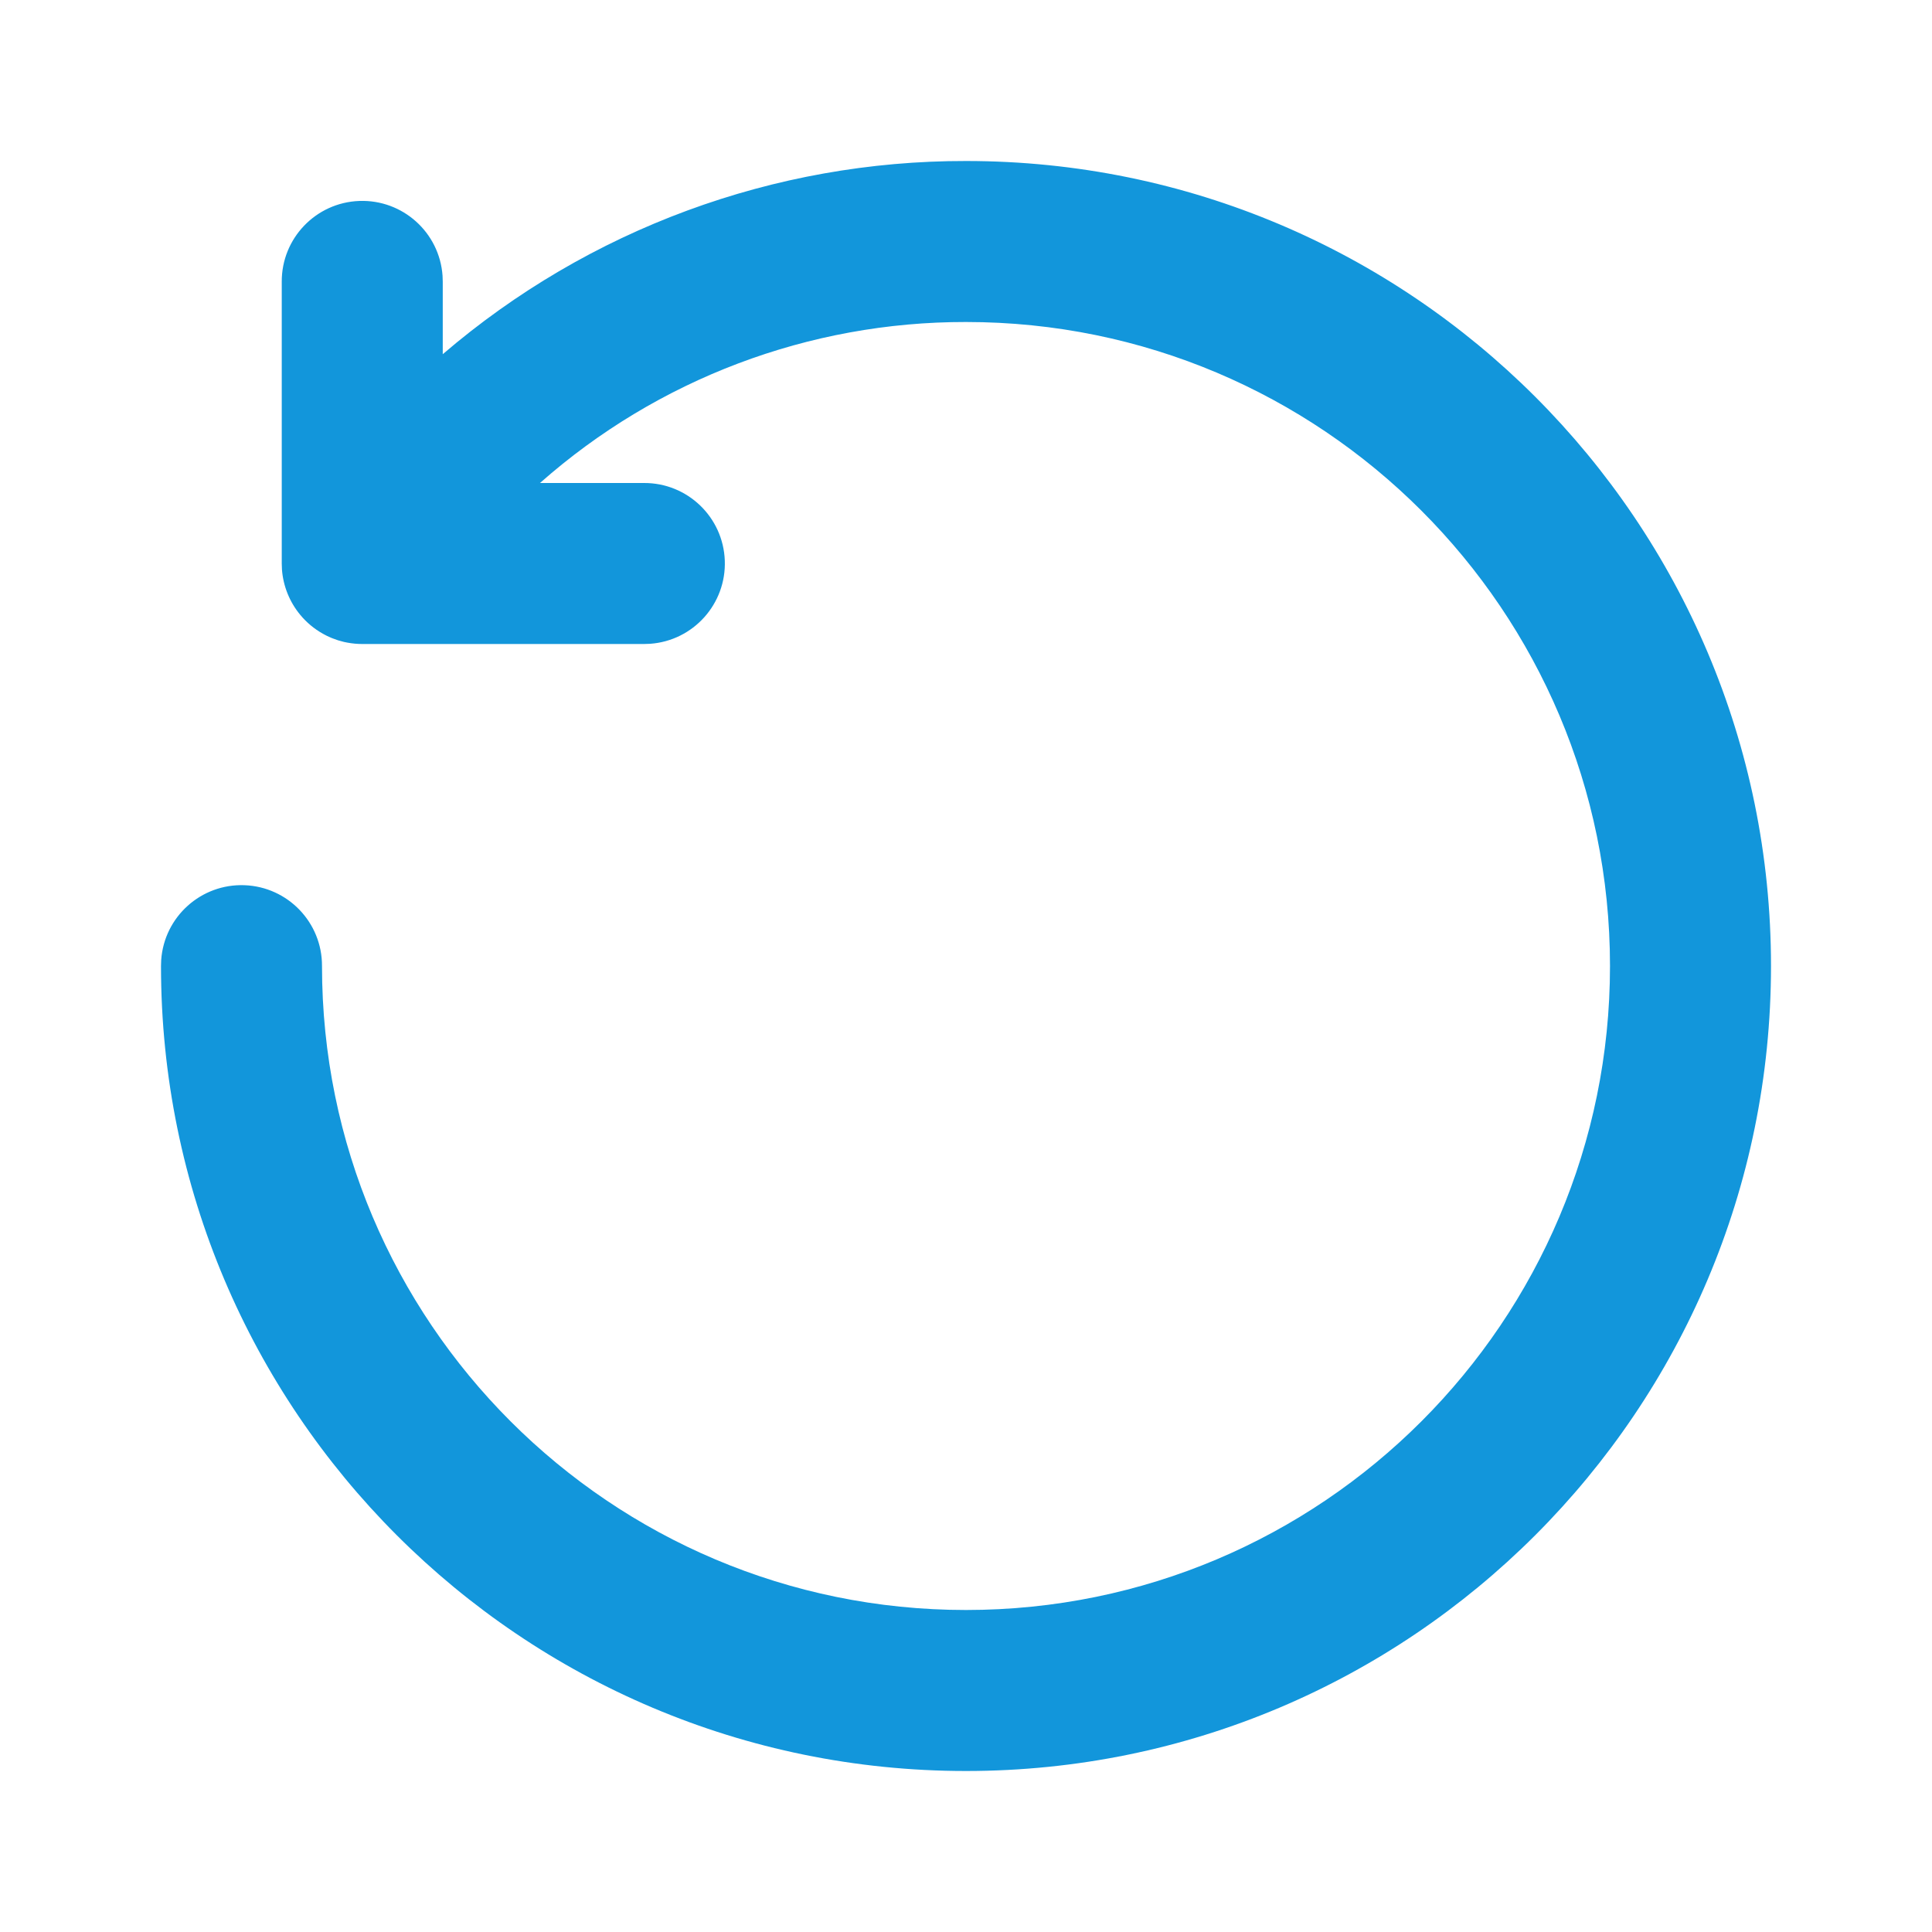
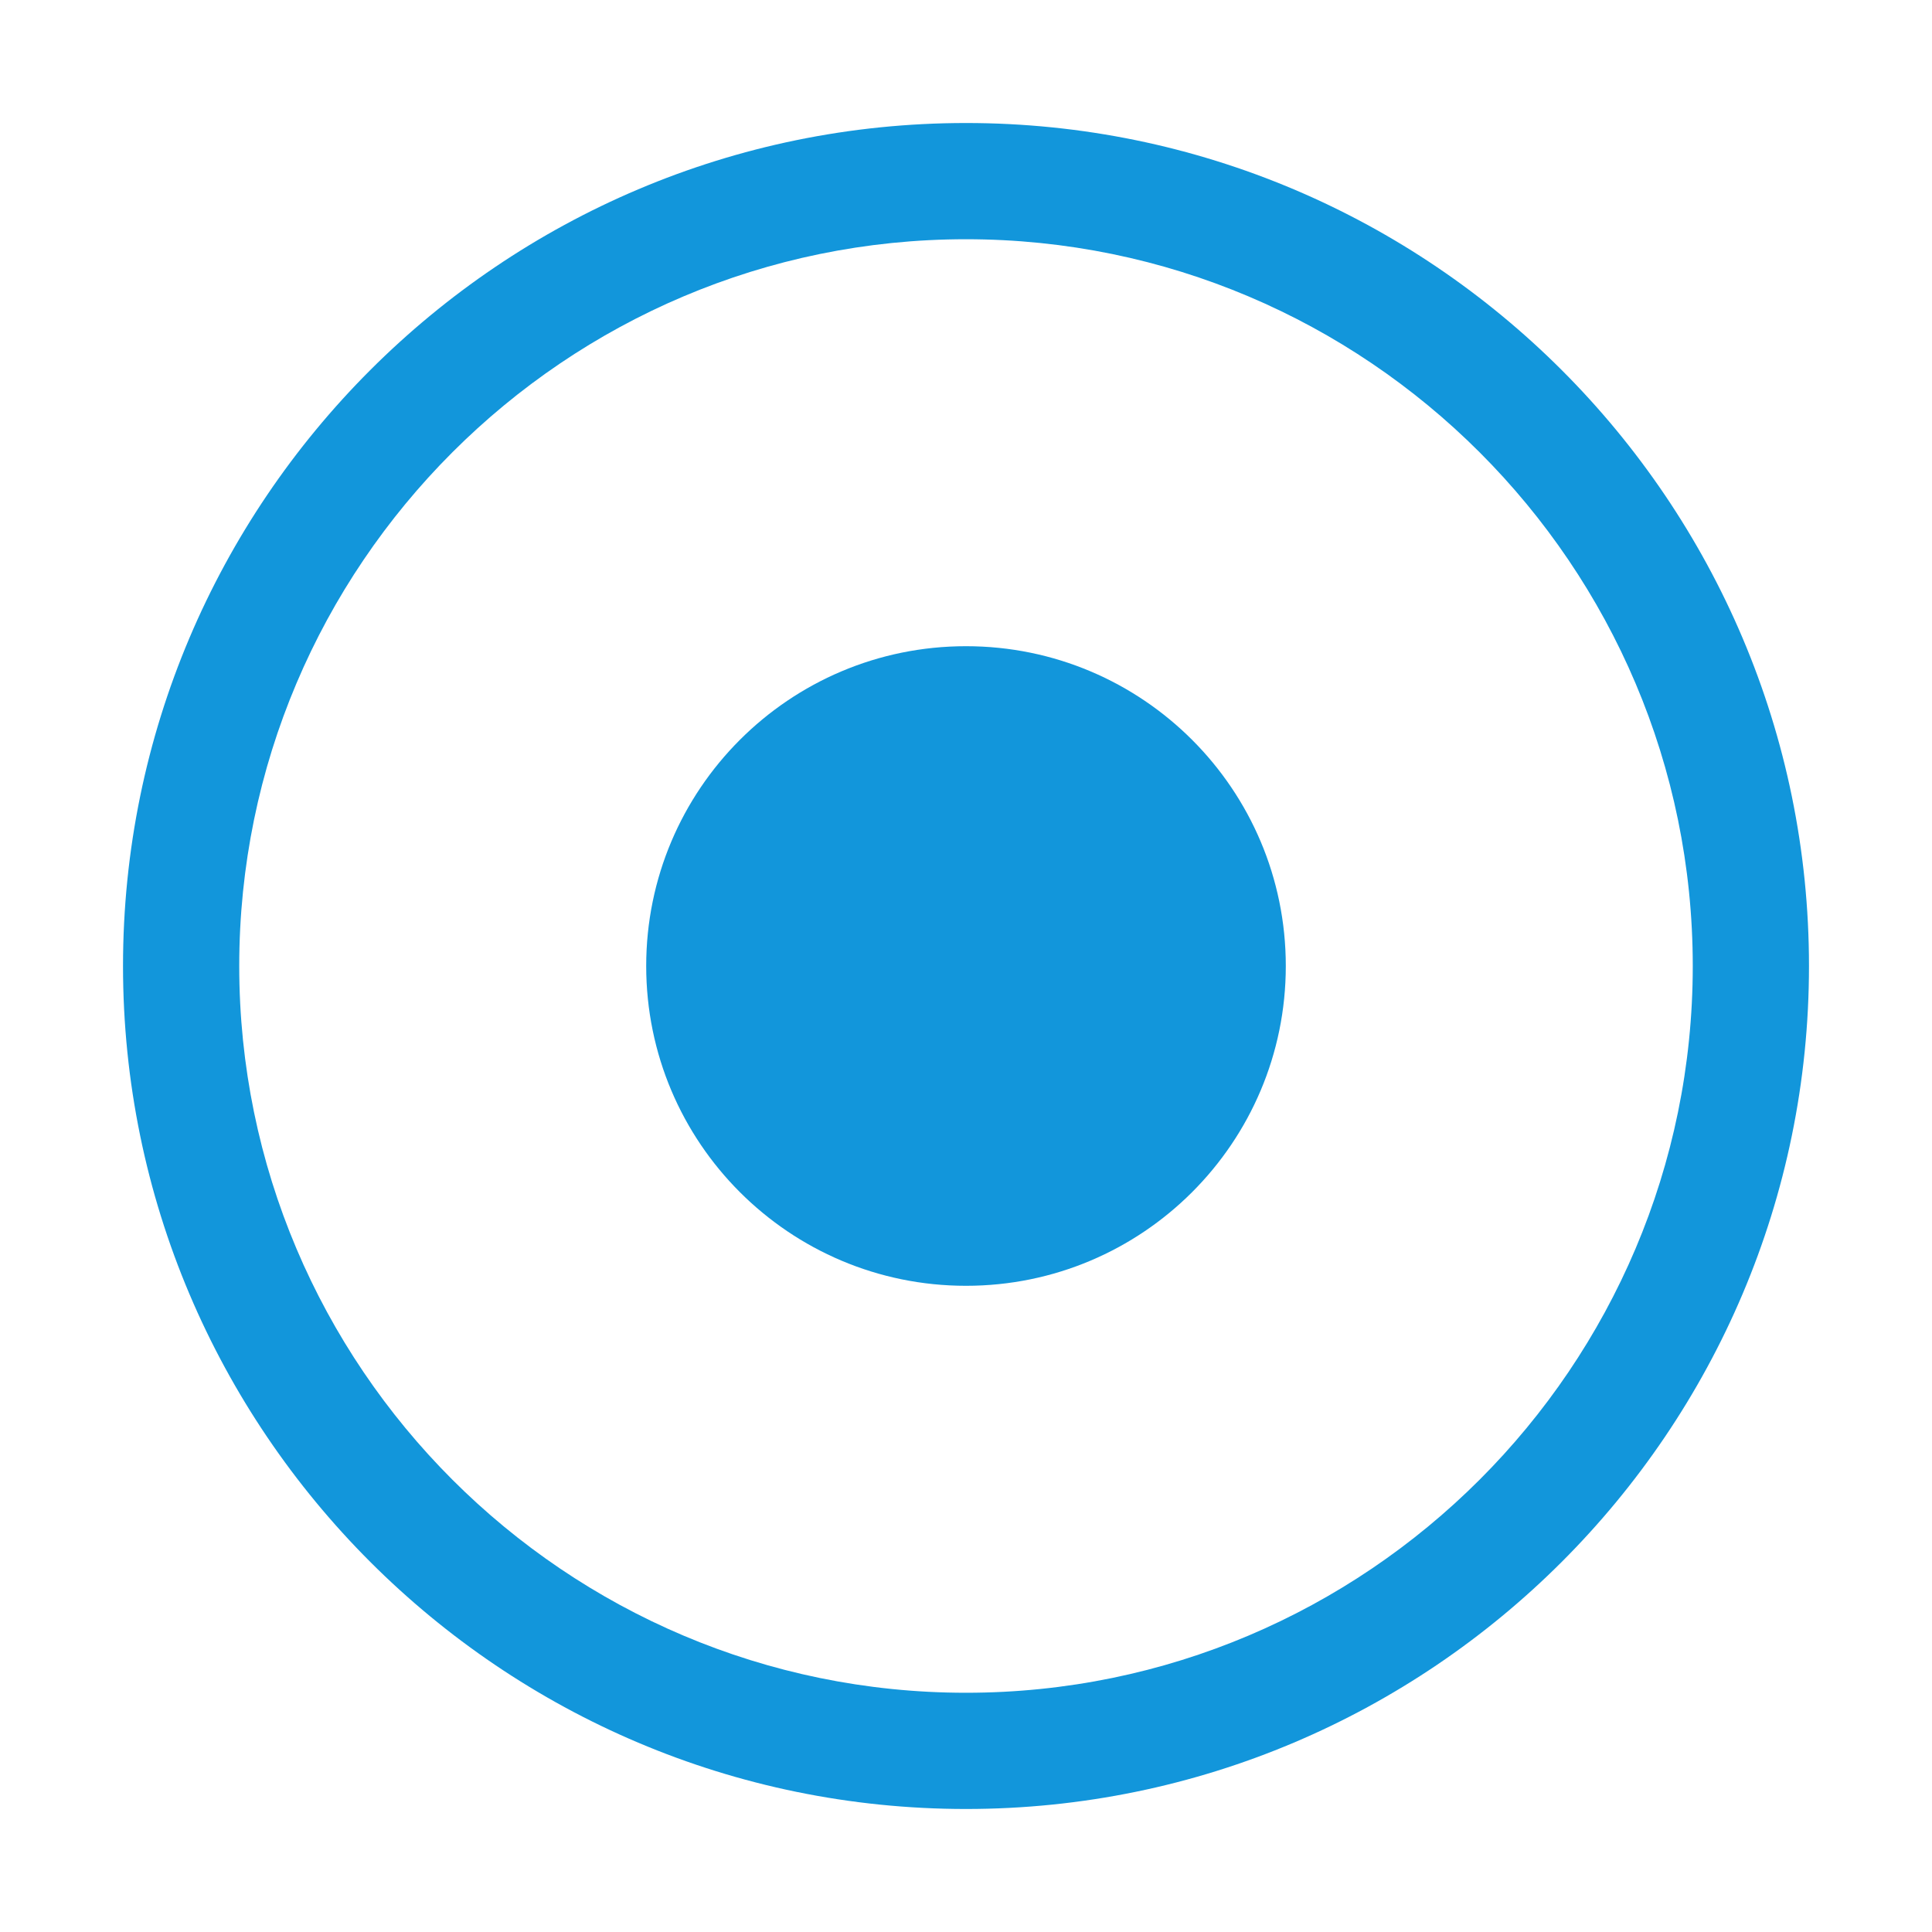
- <svg xmlns="http://www.w3.org/2000/svg" t="1780753551685" class="icon" viewBox="0 0 1024 1024" version="1.1" p-id="14927" width="256" height="256">
-   <path d="M512 85.333c235.648 0 426.667 191.019 426.667 426.667s-191.019 426.667-426.667 426.667S85.333 747.648 85.333 512l0.107-3.2A42.667 42.667 0 0 1 170.667 512c0 188.523 152.811 341.333 341.333 341.333s341.333-152.811 341.333-341.333S700.523 170.667 512 170.667a340.053 340.053 0 0 0-225.792 85.333H341.333a42.667 42.667 0 0 1 3.2 85.227L341.333 341.333H192a43.008 43.008 0 0 1-7.851-0.725l-1.813-0.363a42.411 42.411 0 0 1-2.667-0.725l-0.576-0.171a42.283 42.283 0 0 1-2.731-0.981l-0.917-0.363a42.432 42.432 0 0 1-2.112-0.96l-0.512-0.256a42.645 42.645 0 0 1-12.373-9.387l-1.344-1.557a42.667 42.667 0 0 1-9.664-24L149.333 298.667V149.333a42.667 42.667 0 0 1 85.227-3.2L234.667 149.333v38.4A424.981 424.981 0 0 1 512 85.333z" fill="#1296db" p-id="14928" />
+ <svg xmlns="http://www.w3.org/2000/svg" t="1780843516631" class="icon" viewBox="0 0 1024 1024" version="1.1" p-id="3970" width="256" height="256">
+   <path d="M512 958.8C265.6 958.8 65.2 758.4 65.2 512S265.6 65.2 512 65.2 958.8 265.6 958.8 512 758.4 958.8 512 958.8z m0-832c-212.4 0-385.2 172.8-385.2 385.2S299.6 897.2 512 897.2 897.2 724.4 897.2 512 724.4 126.8 512 126.8z" p-id="3971" fill="#1296db" />
+   <path d="M512 512m-169.5 0a169.5 169.5 0 1 0 339 0 169.5 169.5 0 1 0-339 0Z" p-id="3972" fill="#1296db" />
</svg>
